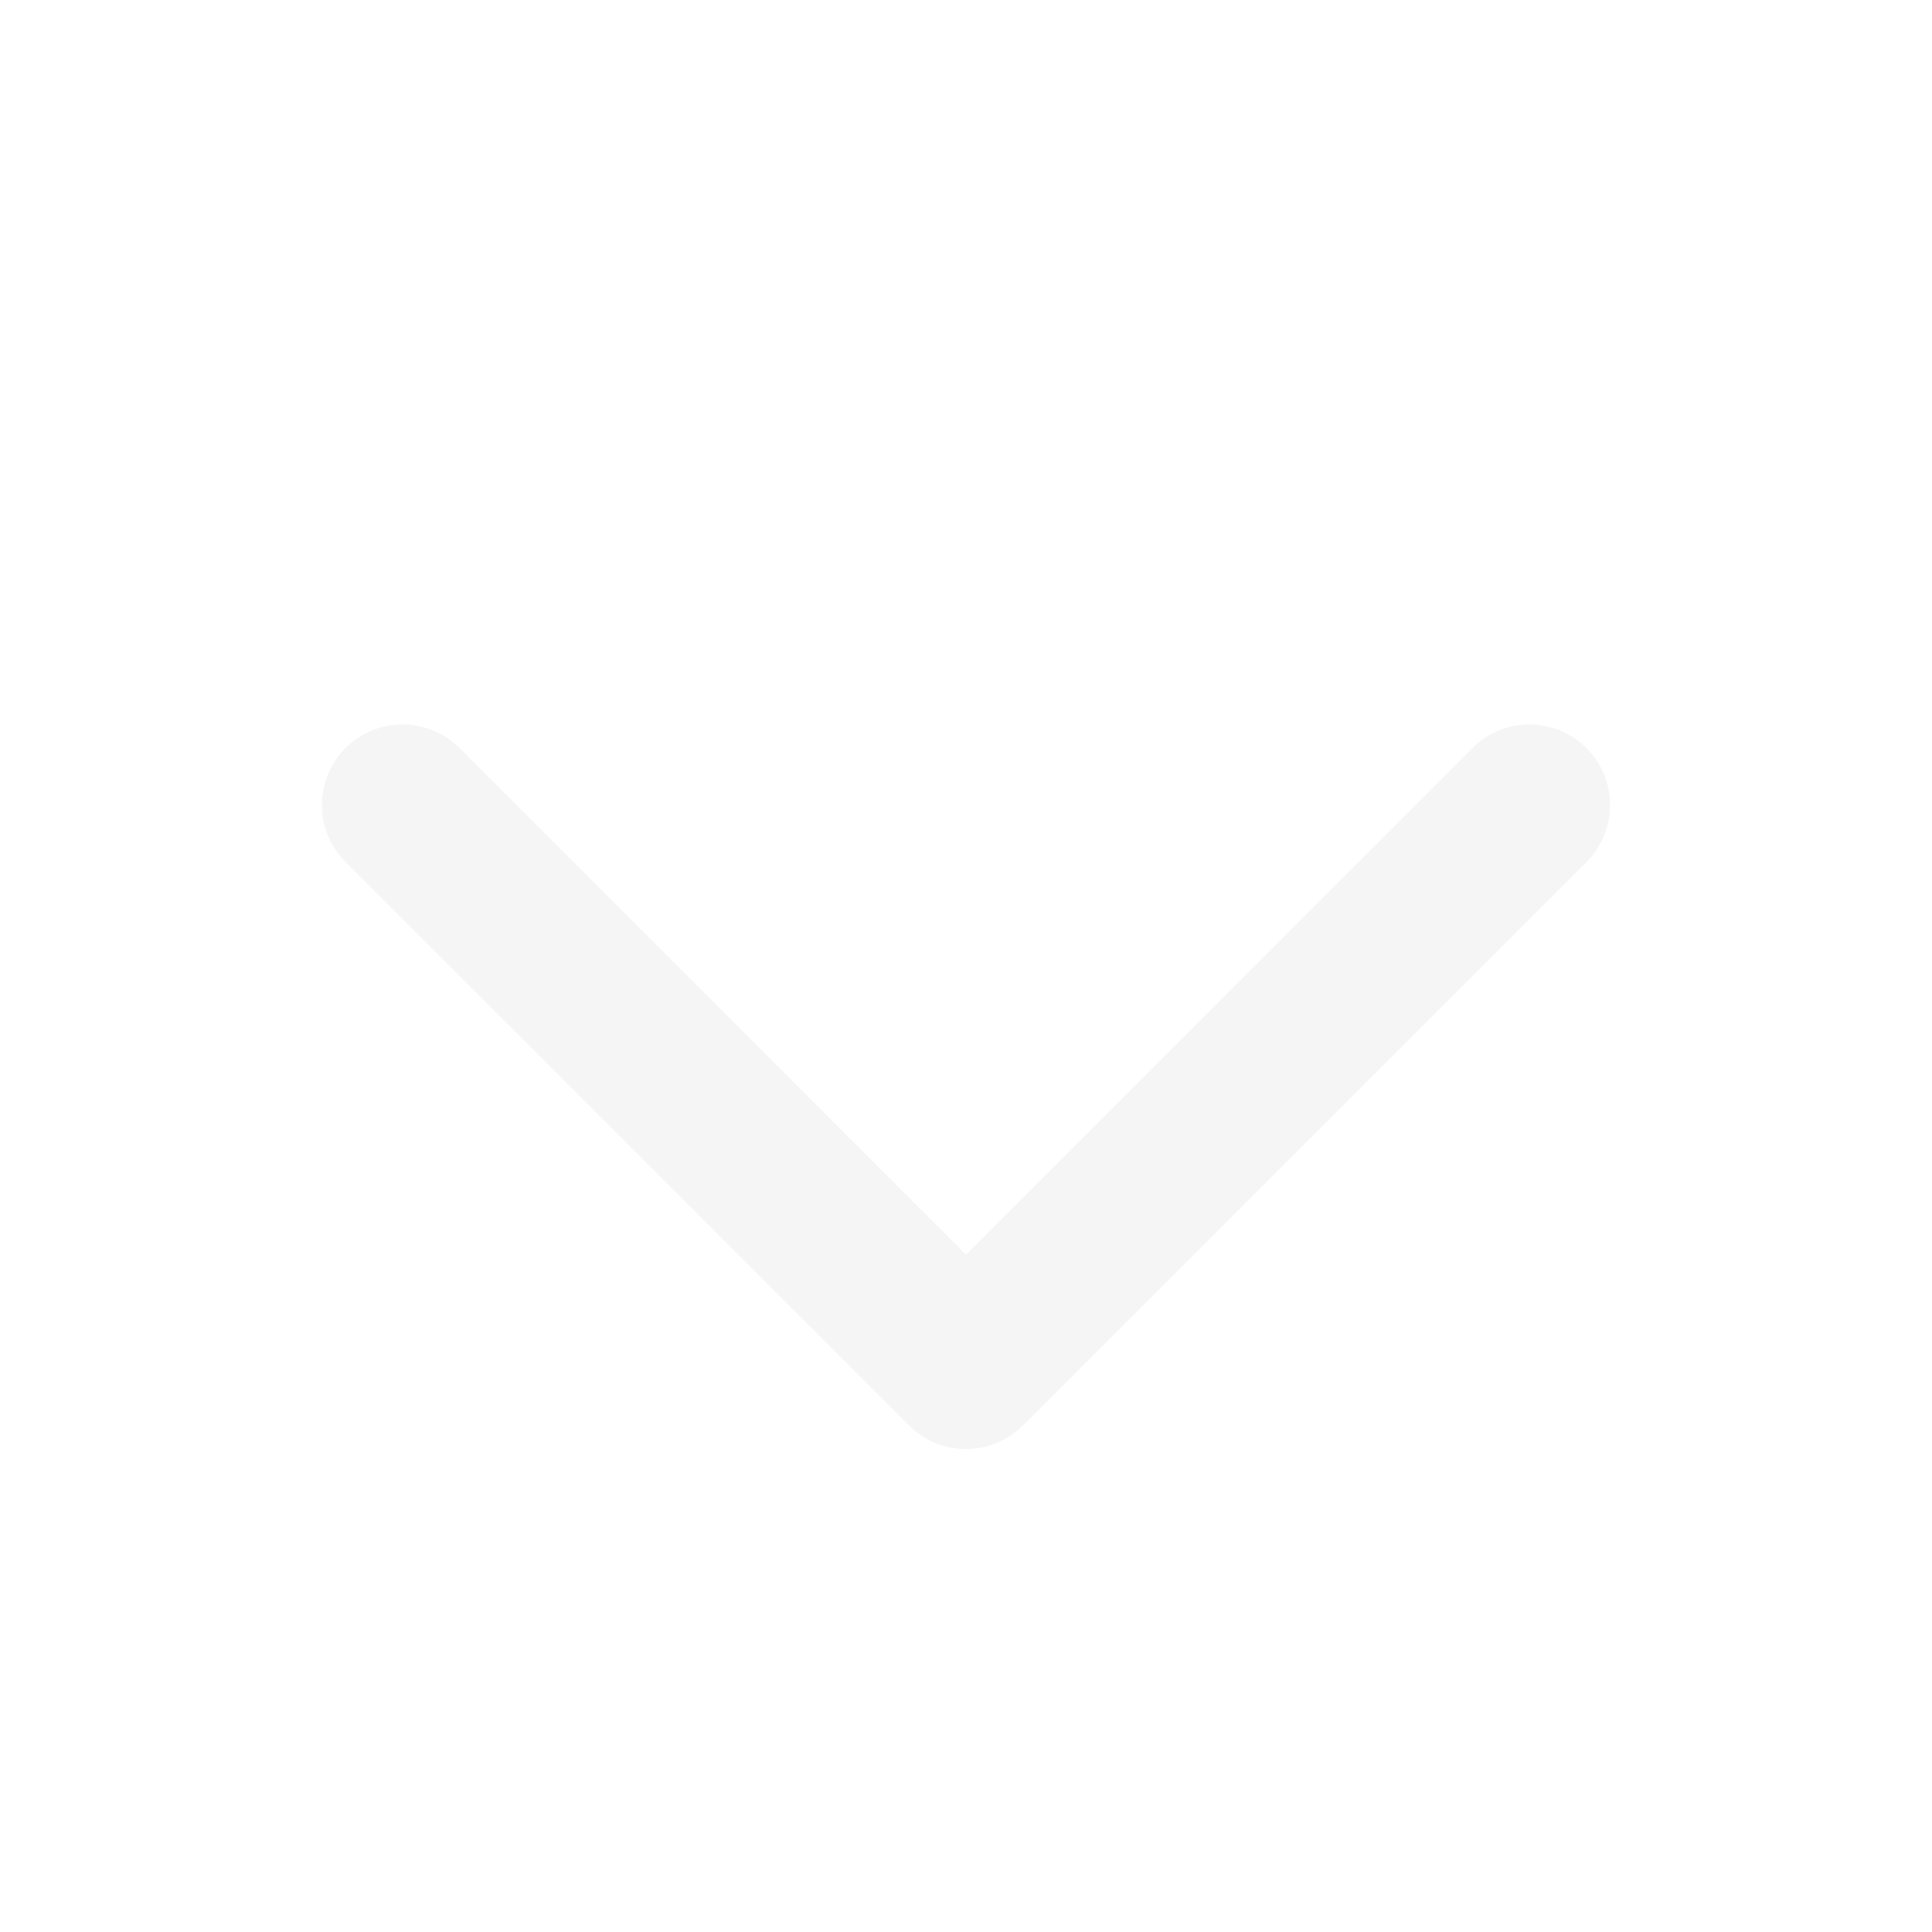
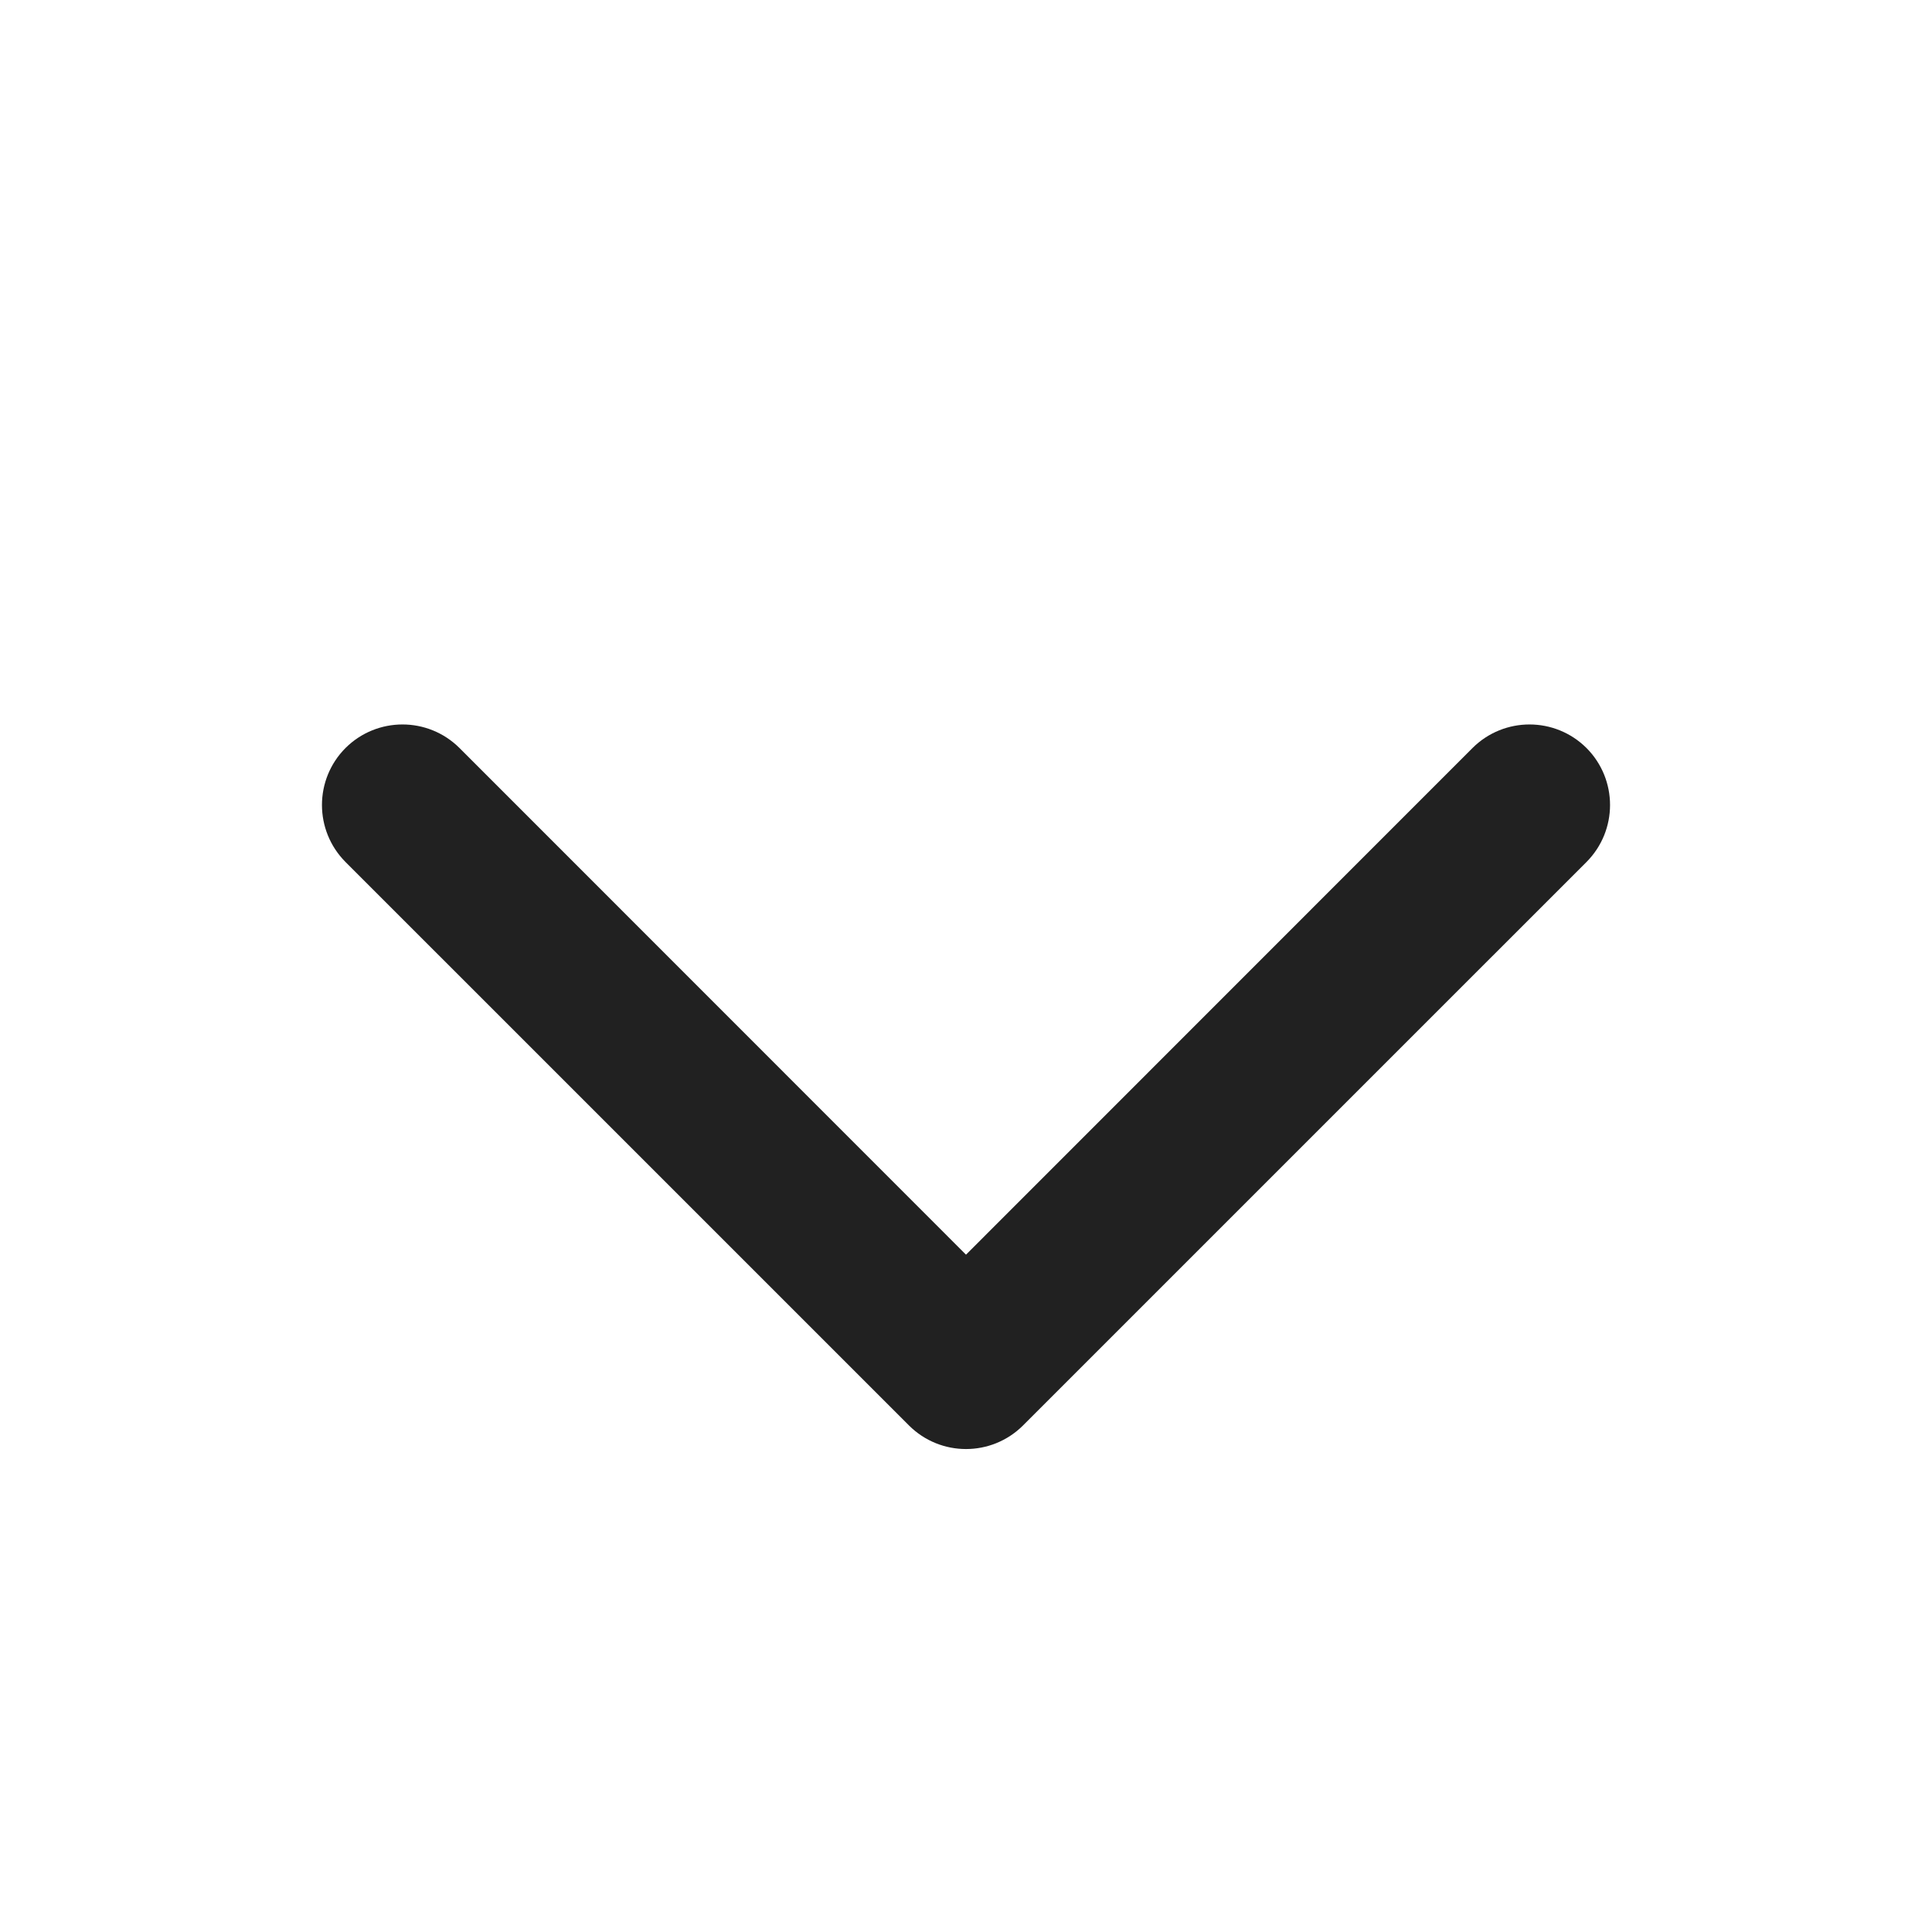
<svg xmlns="http://www.w3.org/2000/svg" width="12" height="12" viewBox="0 0 12 12" fill="none">
-   <path d="M2.146 4.646C2.342 4.451 2.658 4.451 2.854 4.646L6 7.793L9.146 4.646C9.342 4.451 9.658 4.451 9.854 4.646C10.049 4.842 10.049 5.158 9.854 5.354L6.354 8.854C6.158 9.049 5.842 9.049 5.646 8.854L2.146 5.354C1.951 5.158 1.951 4.842 2.146 4.646Z" fill="#F5F5F5" />
+   <path d="M2.146 4.646C2.342 4.451 2.658 4.451 2.854 4.646L6 7.793L9.146 4.646C9.342 4.451 9.658 4.451 9.854 4.646C10.049 4.842 10.049 5.158 9.854 5.354L6.354 8.854C6.158 9.049 5.842 9.049 5.646 8.854L2.146 5.354C1.951 5.158 1.951 4.842 2.146 4.646Z" fill="#212121" />
</svg>
